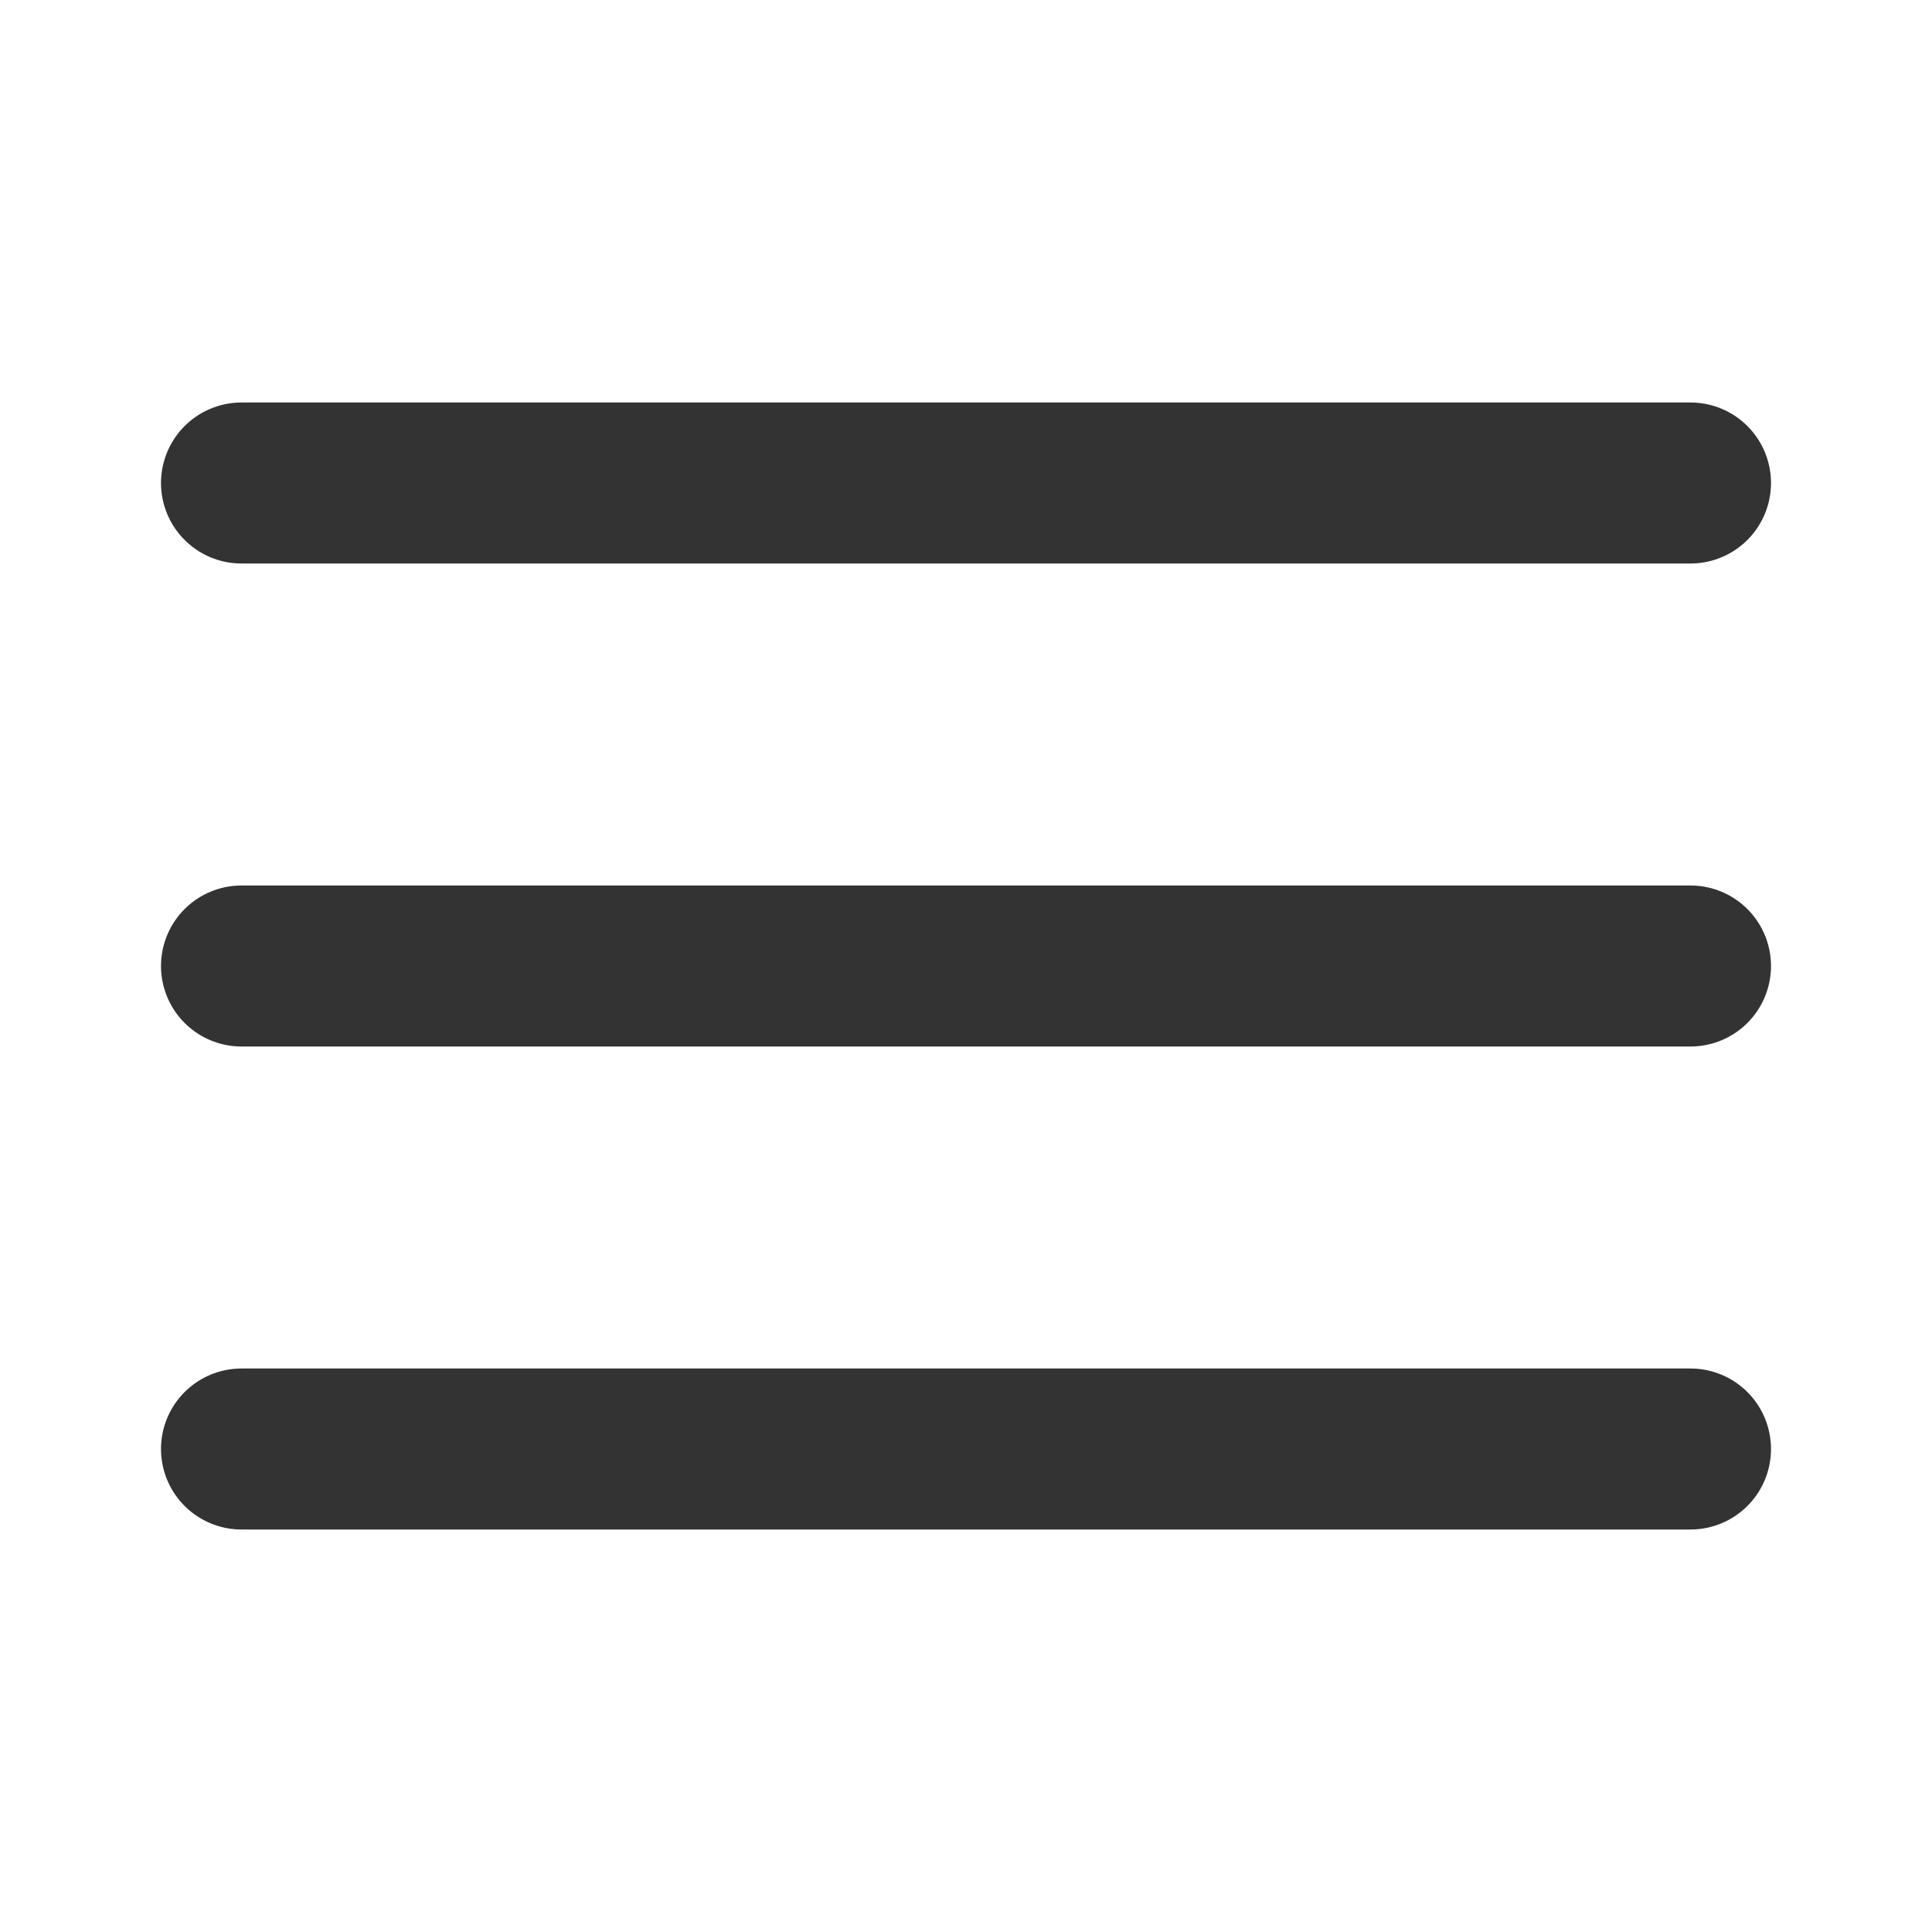
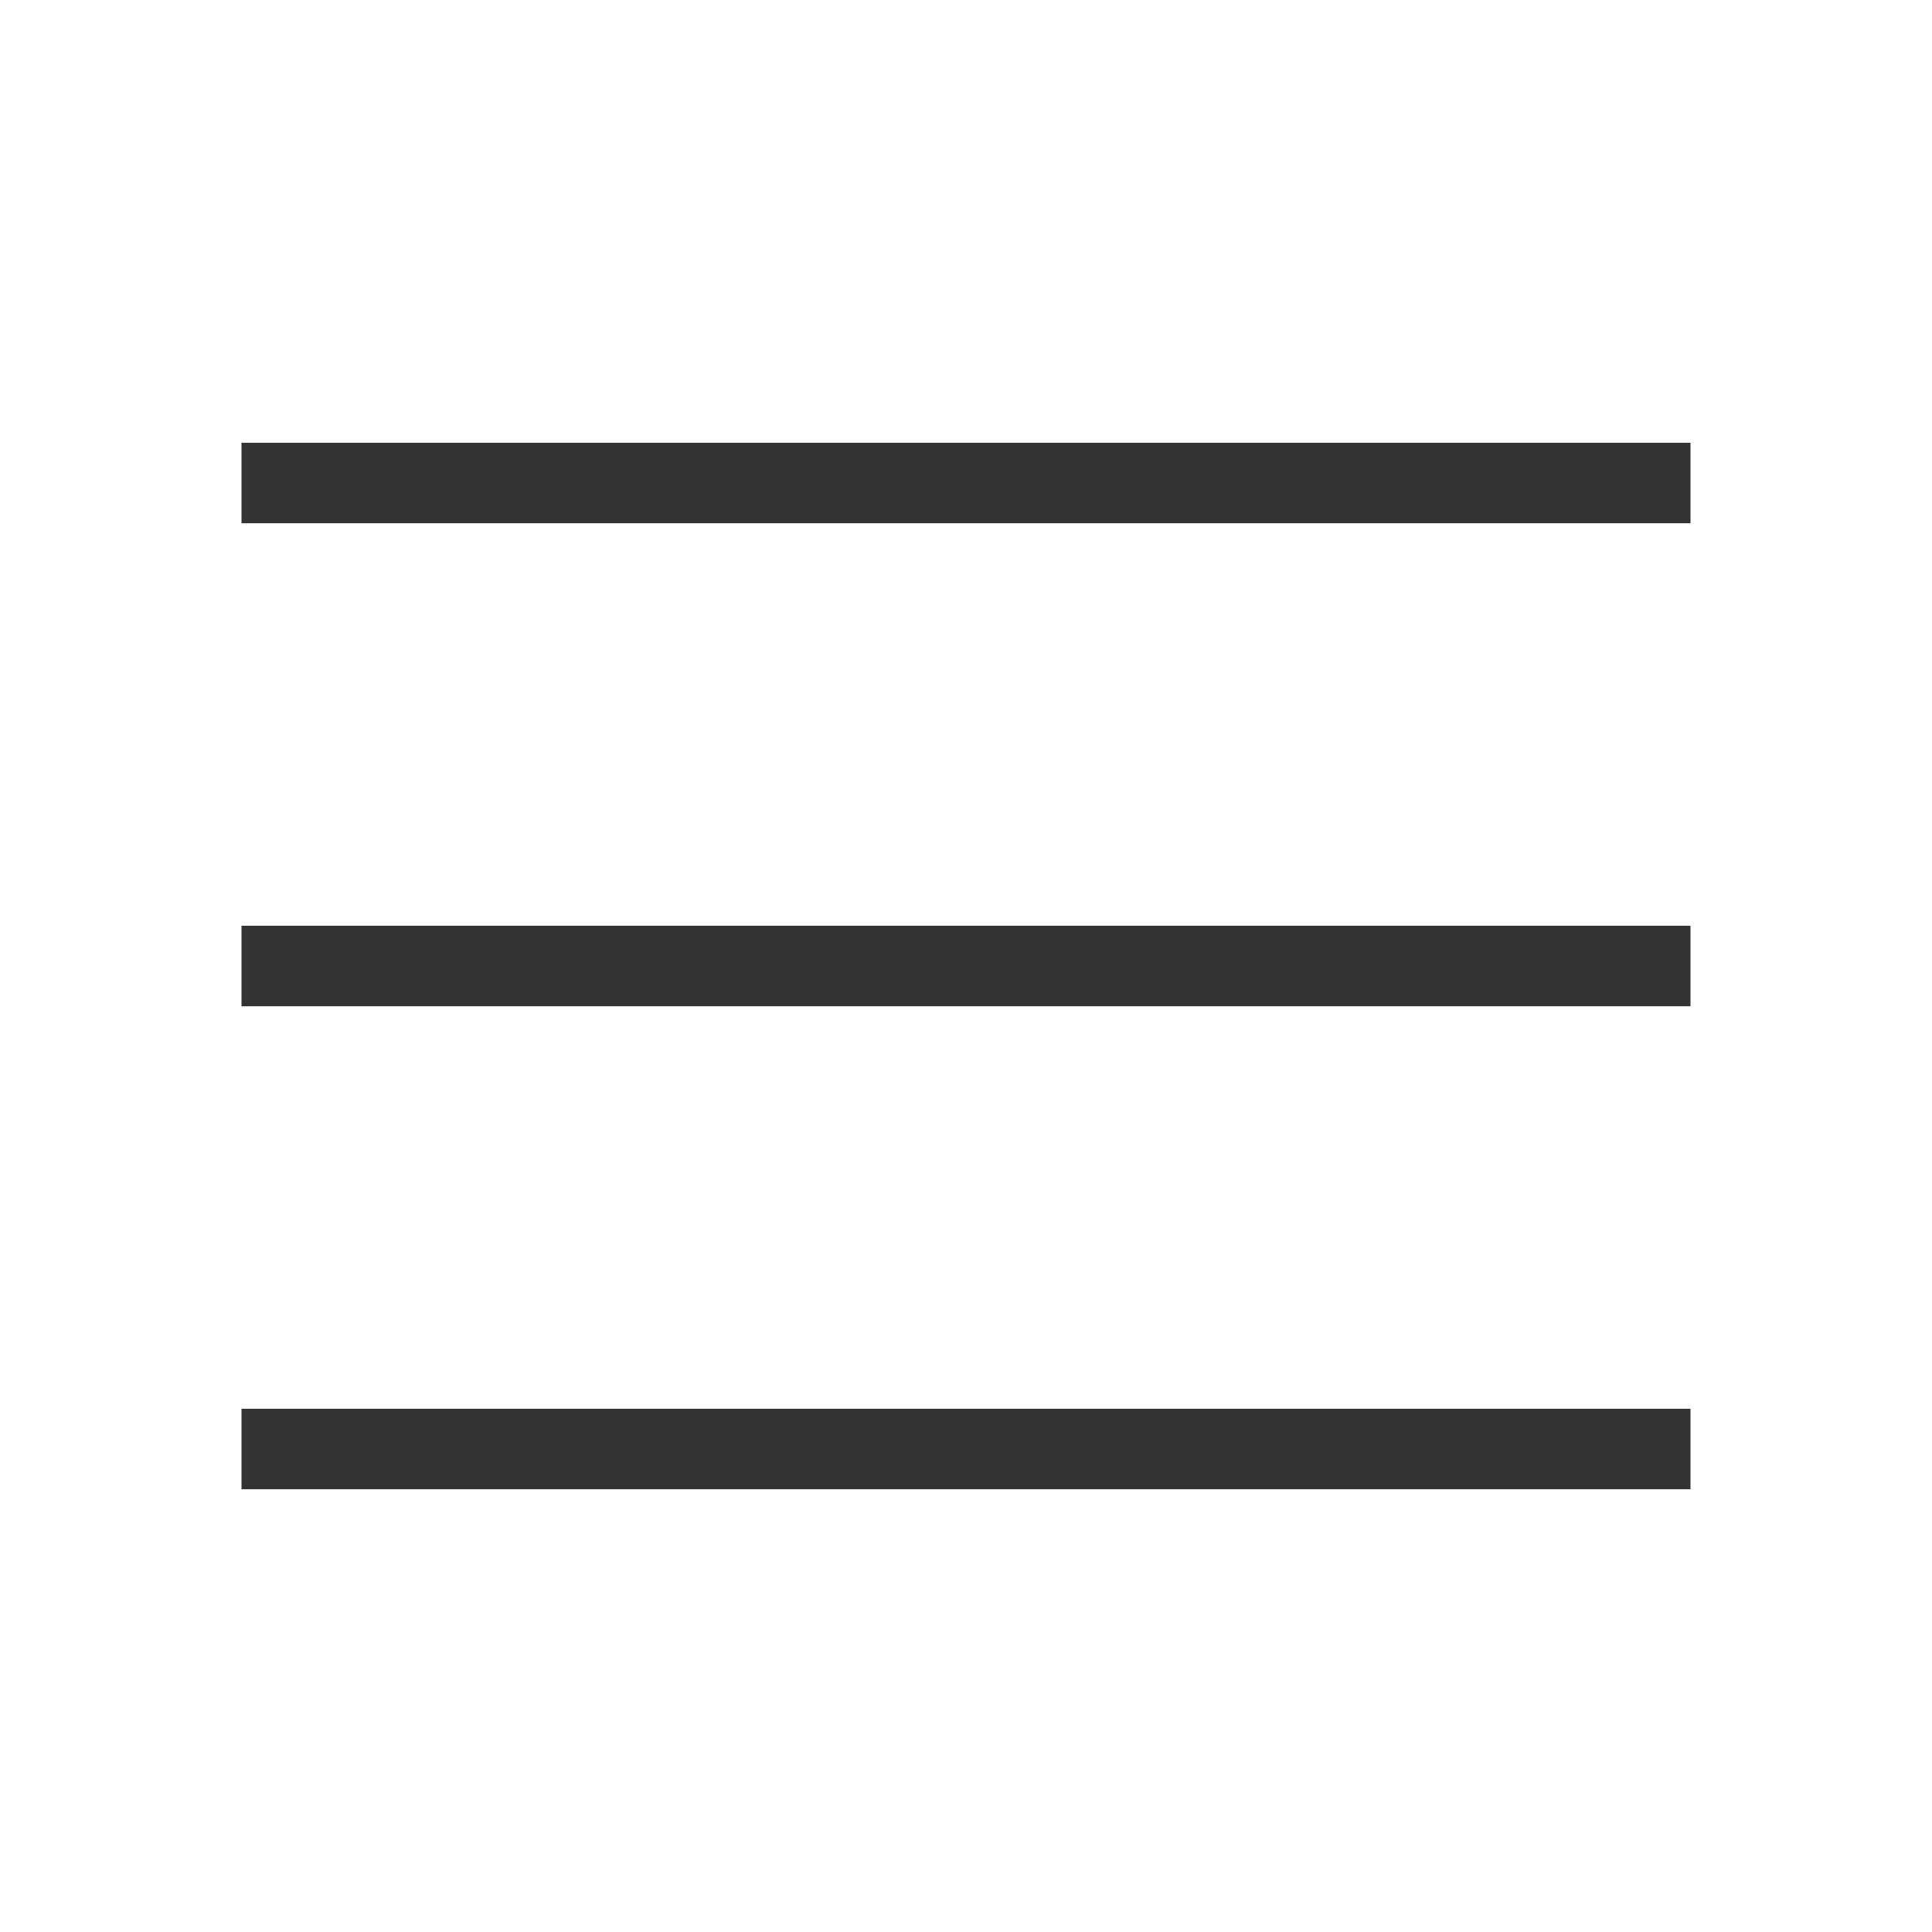
- <svg xmlns="http://www.w3.org/2000/svg" width="24" height="24" viewBox="0 0 24 24" fill="none" stroke="#333" stroke-width="2" stroke-linecap="round" stroke-linejoin="round" class="feather feather-menu">
+ <svg xmlns="http://www.w3.org/2000/svg" width="24" height="24" viewBox="0 0 24 24" fill="none" stroke="#333" strokeWidth="2" strokeLinecap="round" strokeLinejoin="round" class="feather feather-menu">
  <line x1="3" y1="12" x2="21" y2="12" />
  <line x1="3" y1="6" x2="21" y2="6" />
  <line x1="3" y1="18" x2="21" y2="18" />
</svg>
